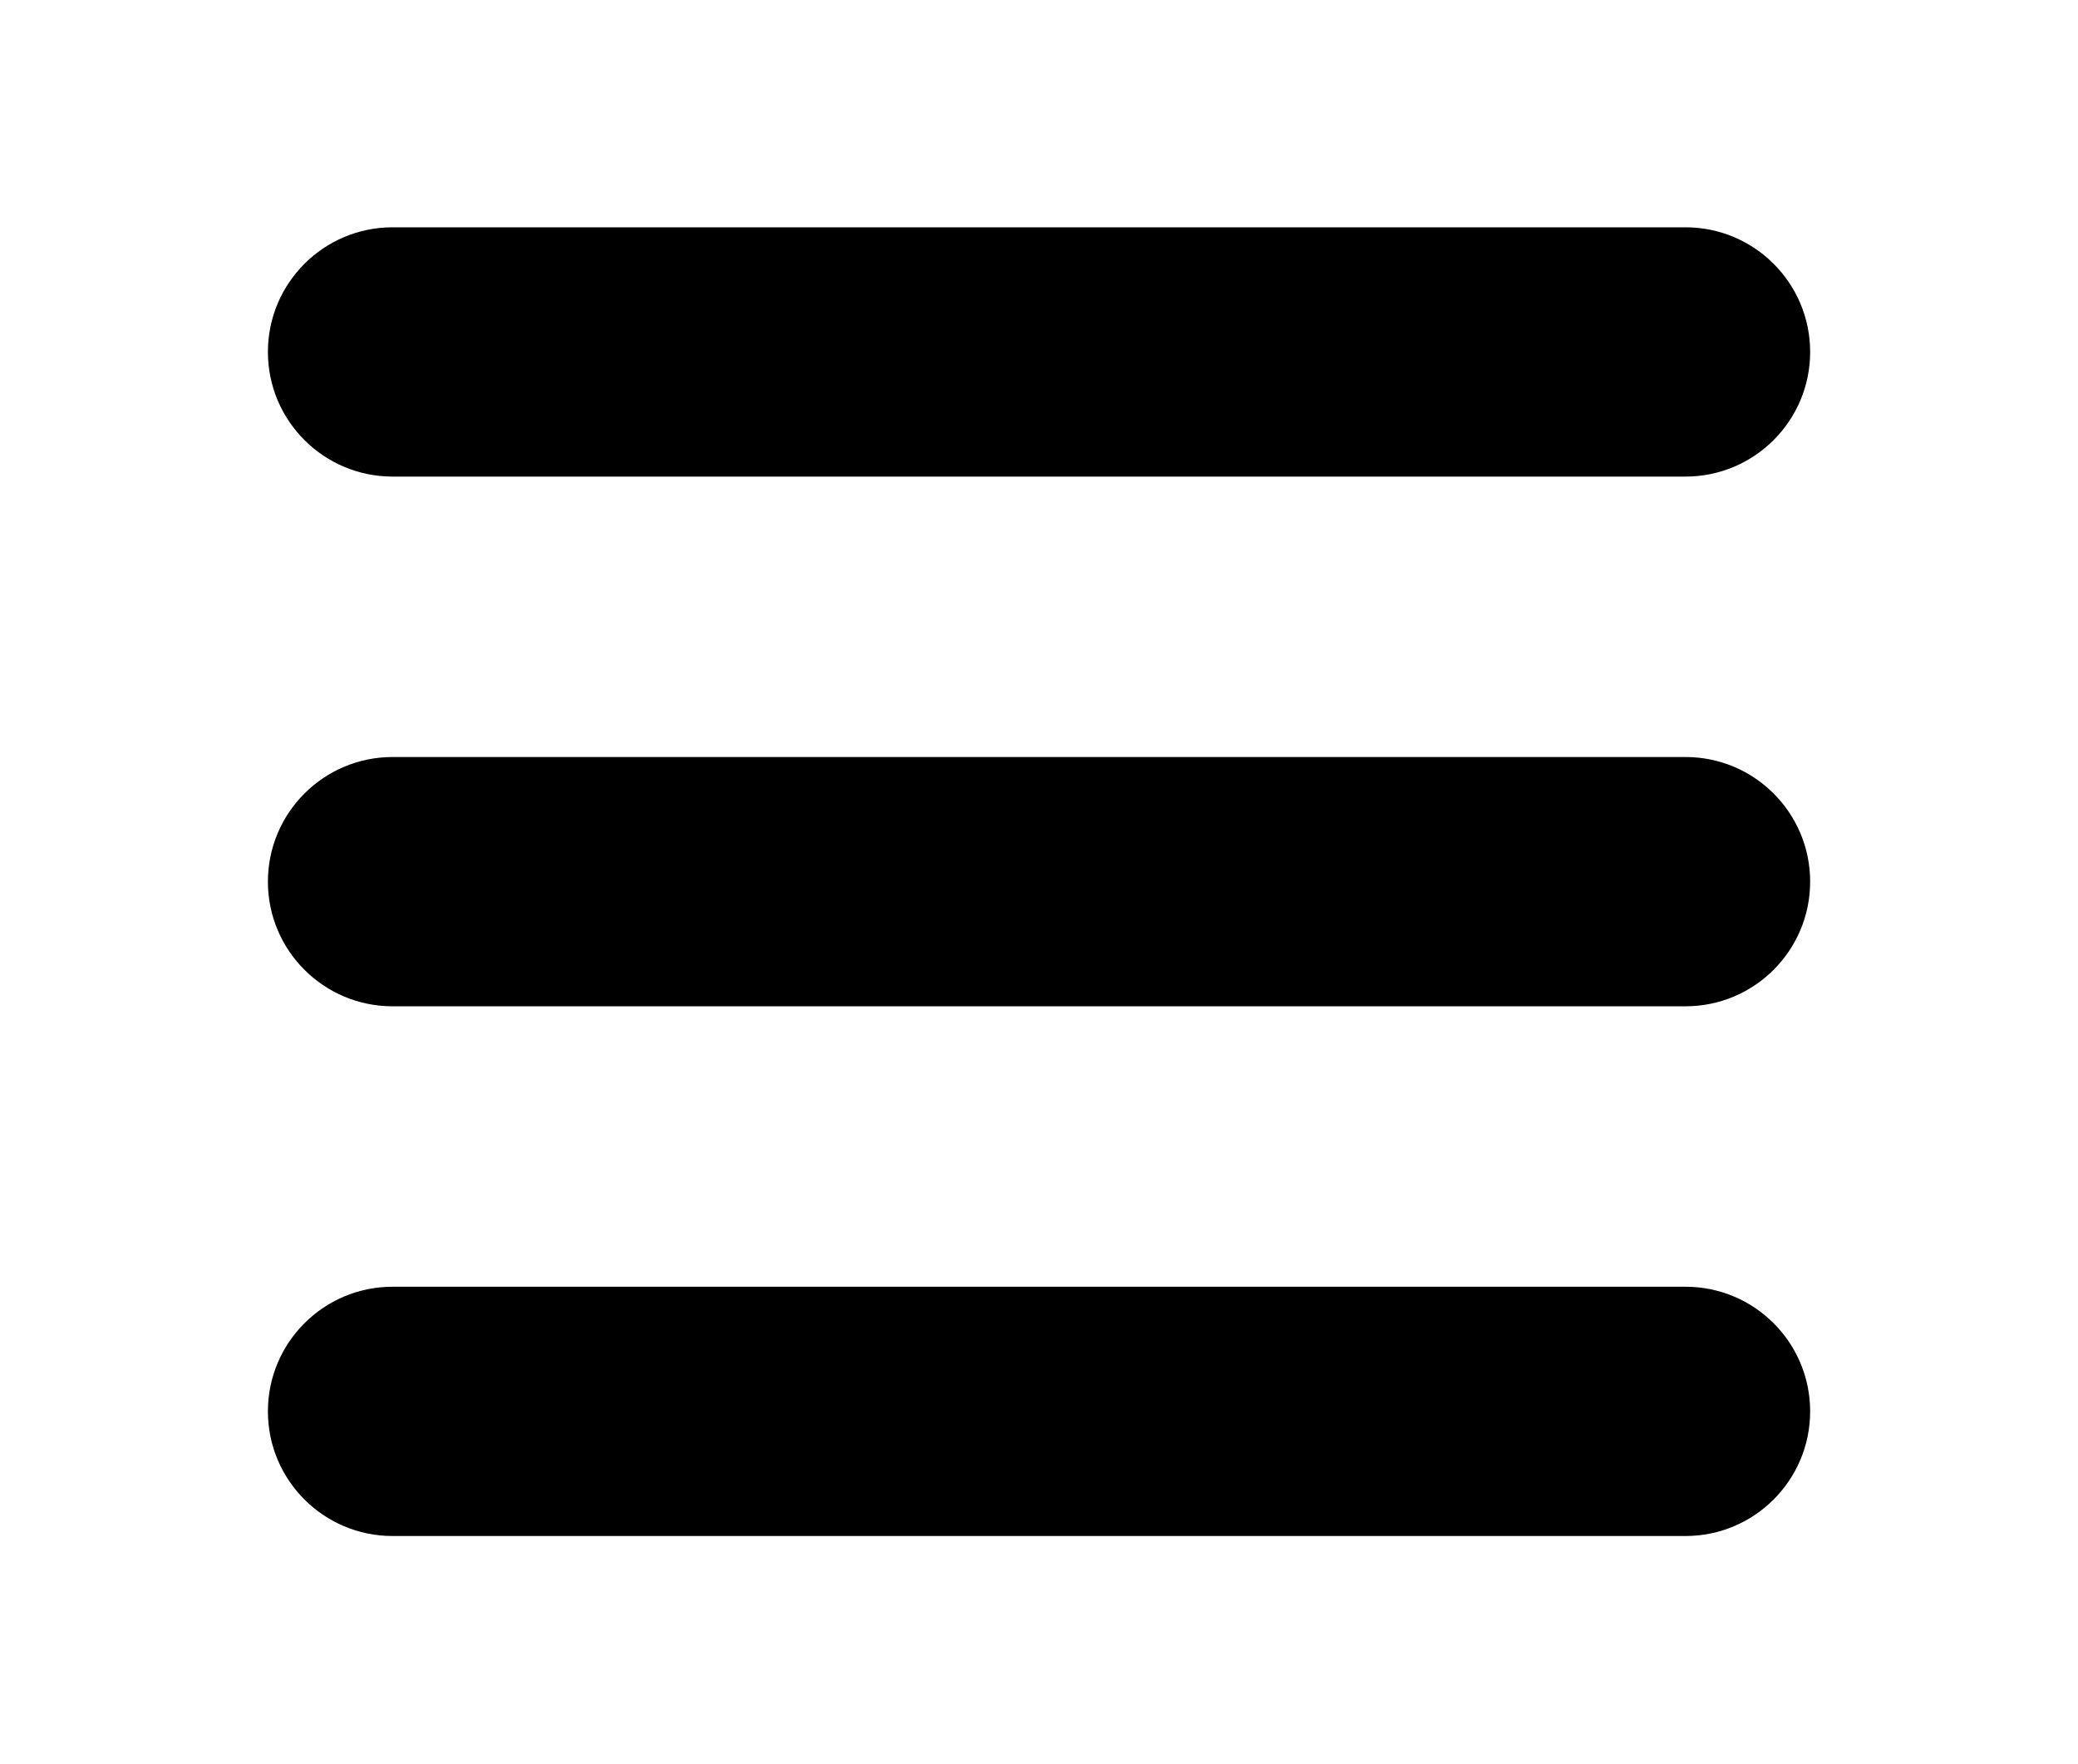
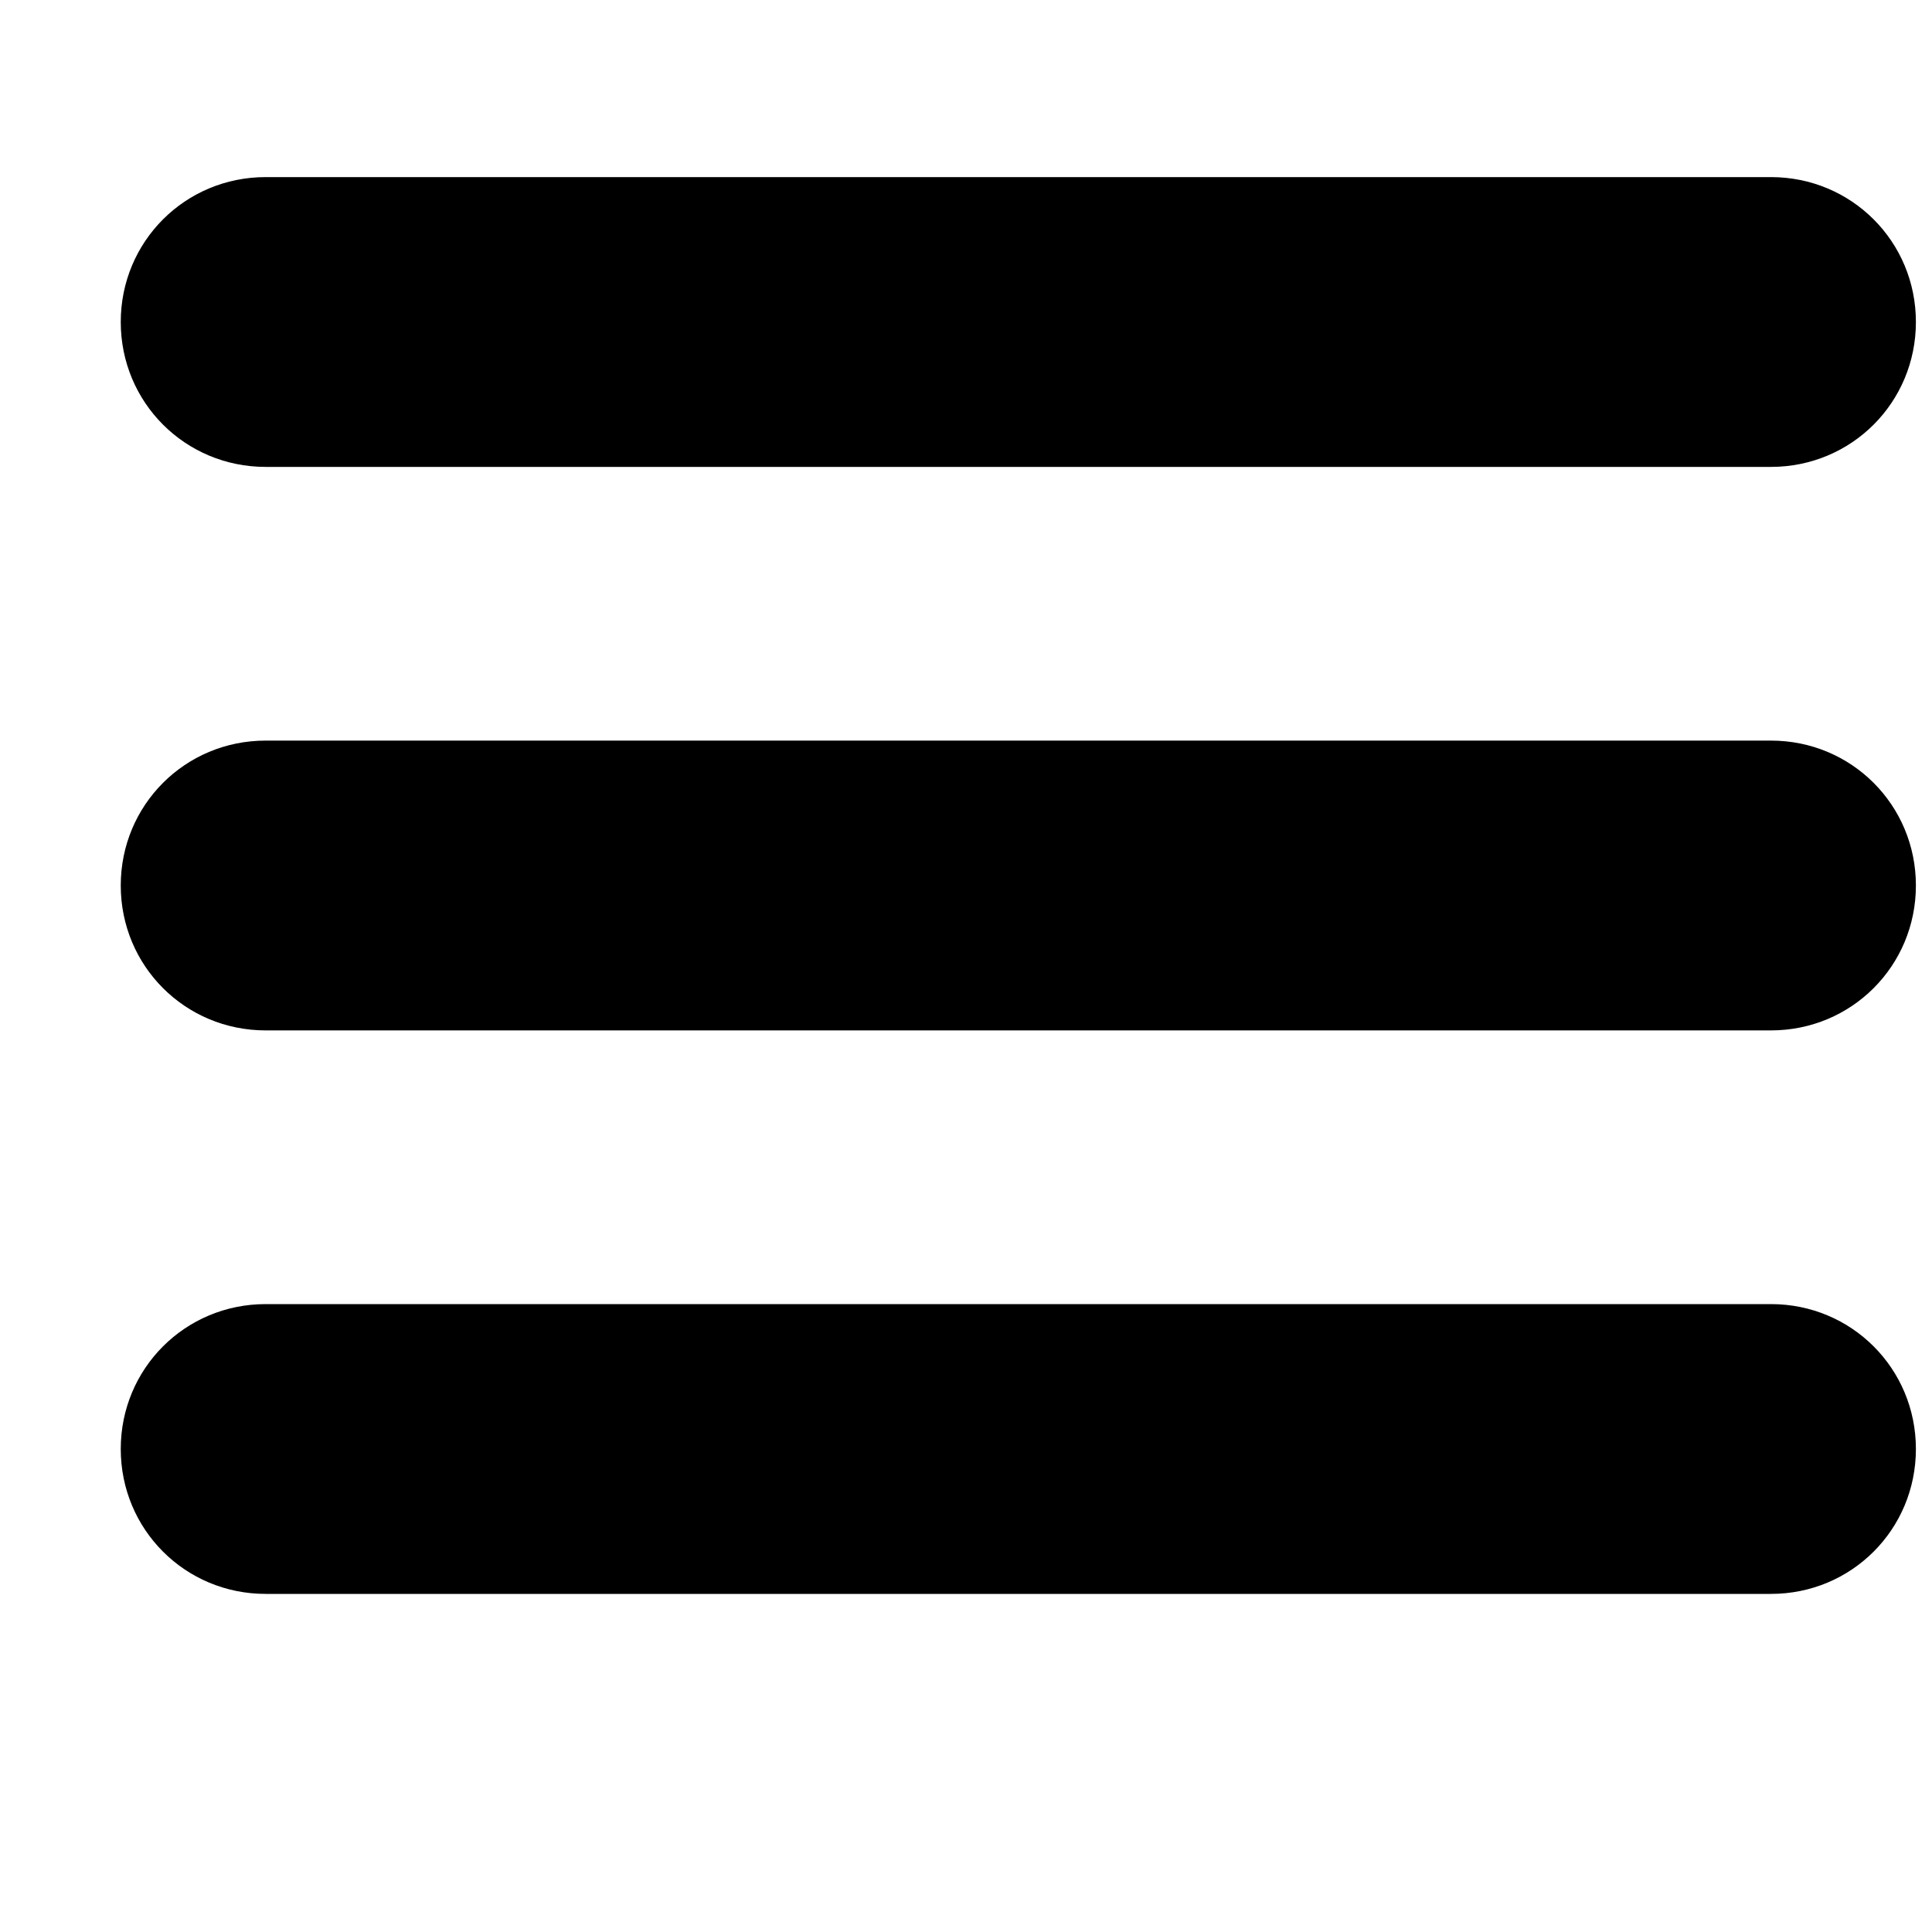
- <svg xmlns="http://www.w3.org/2000/svg" fill="#000000" version="1.1" id="Capa_1" width="178.397" height="151.367" viewBox="0 0 5.519 4.683" xml:space="preserve">
-   <defs id="defs1" />
-   <g id="g1" transform="matrix(0.1655052,0,0,0.1655052,0.7114547,0.2933362)">
-     <path d="m 0,3.875 c 0,-1.104 0.896,-2 2,-2 h 20.75 c 1.104,0 2,0.896 2,2 0,1.104 -0.896,2 -2,2 H 2 c -1.104,0 -2,-0.896 -2,-2 z m 22.75,6.5 H 2 c -1.104,0 -2,0.896 -2,2 0,1.104 0.896,2 2,2 h 20.75 c 1.104,0 2,-0.896 2,-2 0,-1.104 -0.895,-2 -2,-2 z m 0,8.5 H 2 c -1.104,0 -2,0.896 -2,2 0,1.104 0.896,2 2,2 h 20.75 c 1.104,0 2,-0.896 2,-2 0,-1.104 -0.895,-2 -2,-2 z" id="path1" />
-   </g>
+ <svg xmlns="http://www.w3.org/2000/svg" viewBox="0 0 24 24" fill="#000000">
+   <path d="     M1.5 4     C1.5 3 2.3 2.2 3.3 2.2     H22     C23 2.2 23.8 3 23.8 4     C23.8 5 23 5.8 22 5.8     H3.3     C2.3 5.8 1.5 5 1.5 4 Z      M3.3 9.2 H22     C23 9.2 23.8 10 23.8 11     C23.8 12 23 12.8 22 12.8     H3.3     C2.3 12.8 1.5 12 1.5 11     C1.5 10 2.3 9.2 3.3 9.2 Z      M3.3 16.2 H22     C23 16.2 23.8 17 23.8 18     C23.8 19 23 19.8 22 19.8     H3.3     C2.3 19.8 1.5 19 1.5 18     C1.5 17 2.3 16.2 3.3 16.2 Z   " />
</svg>
